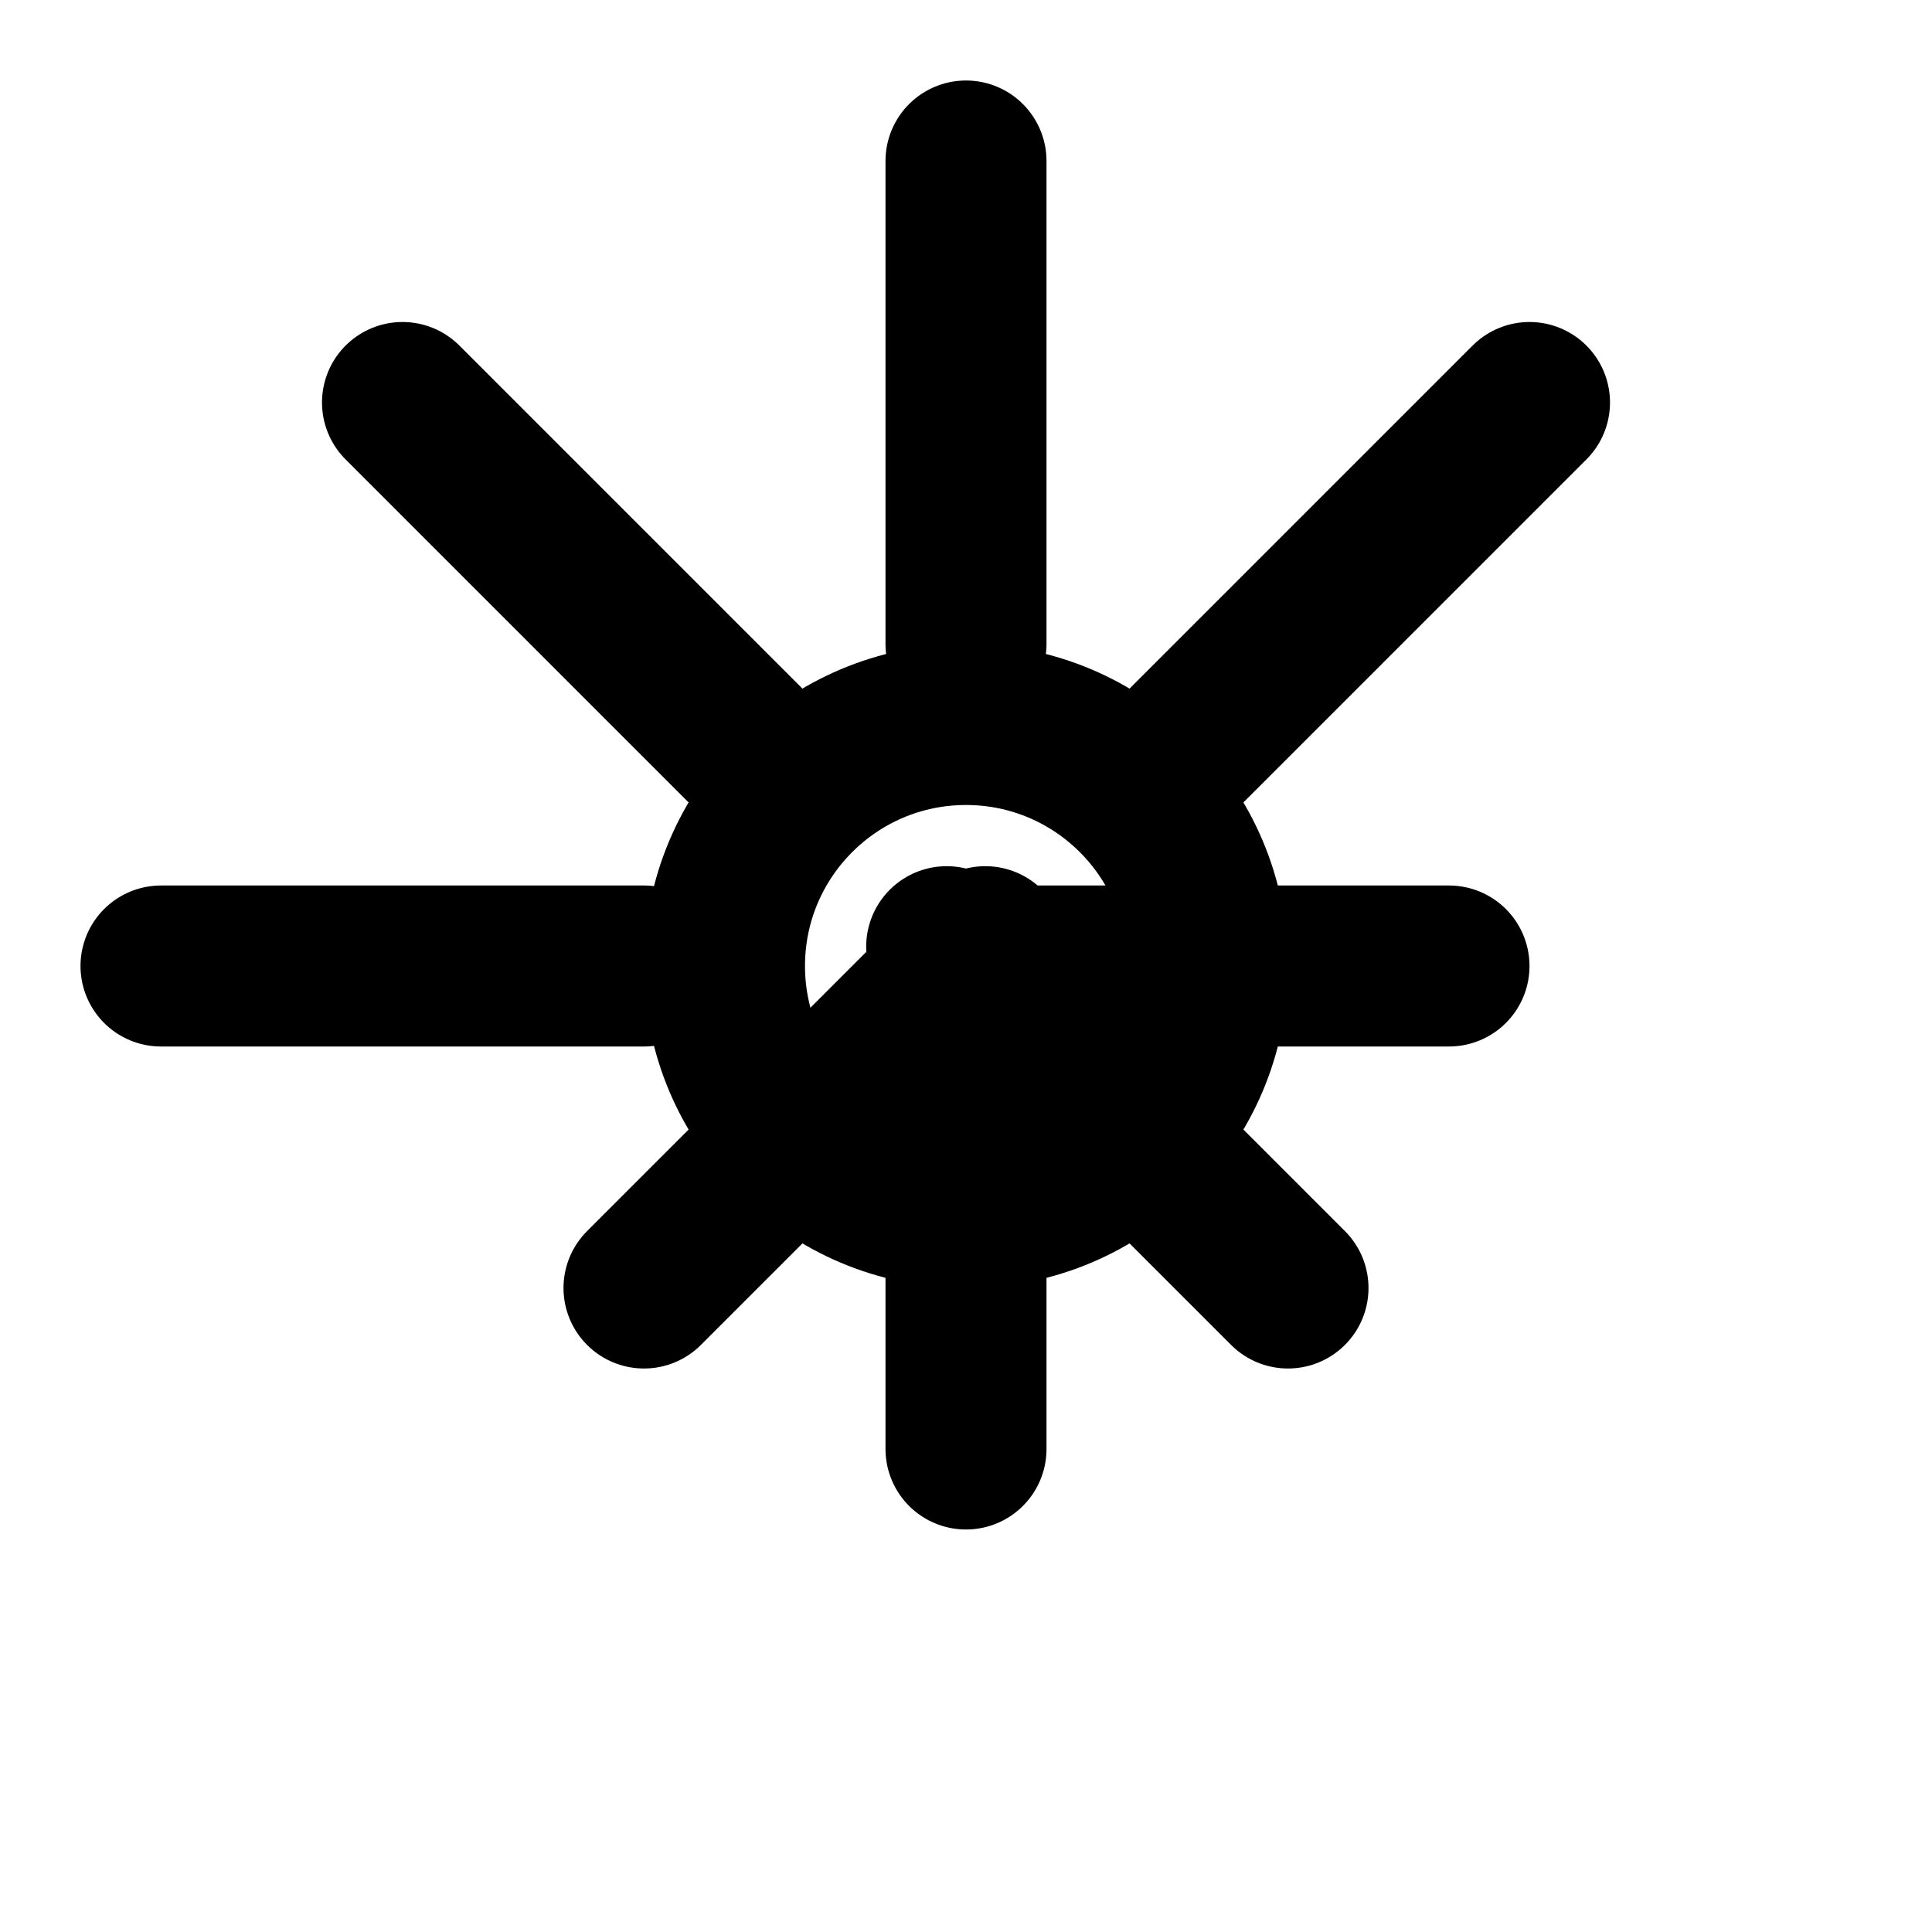
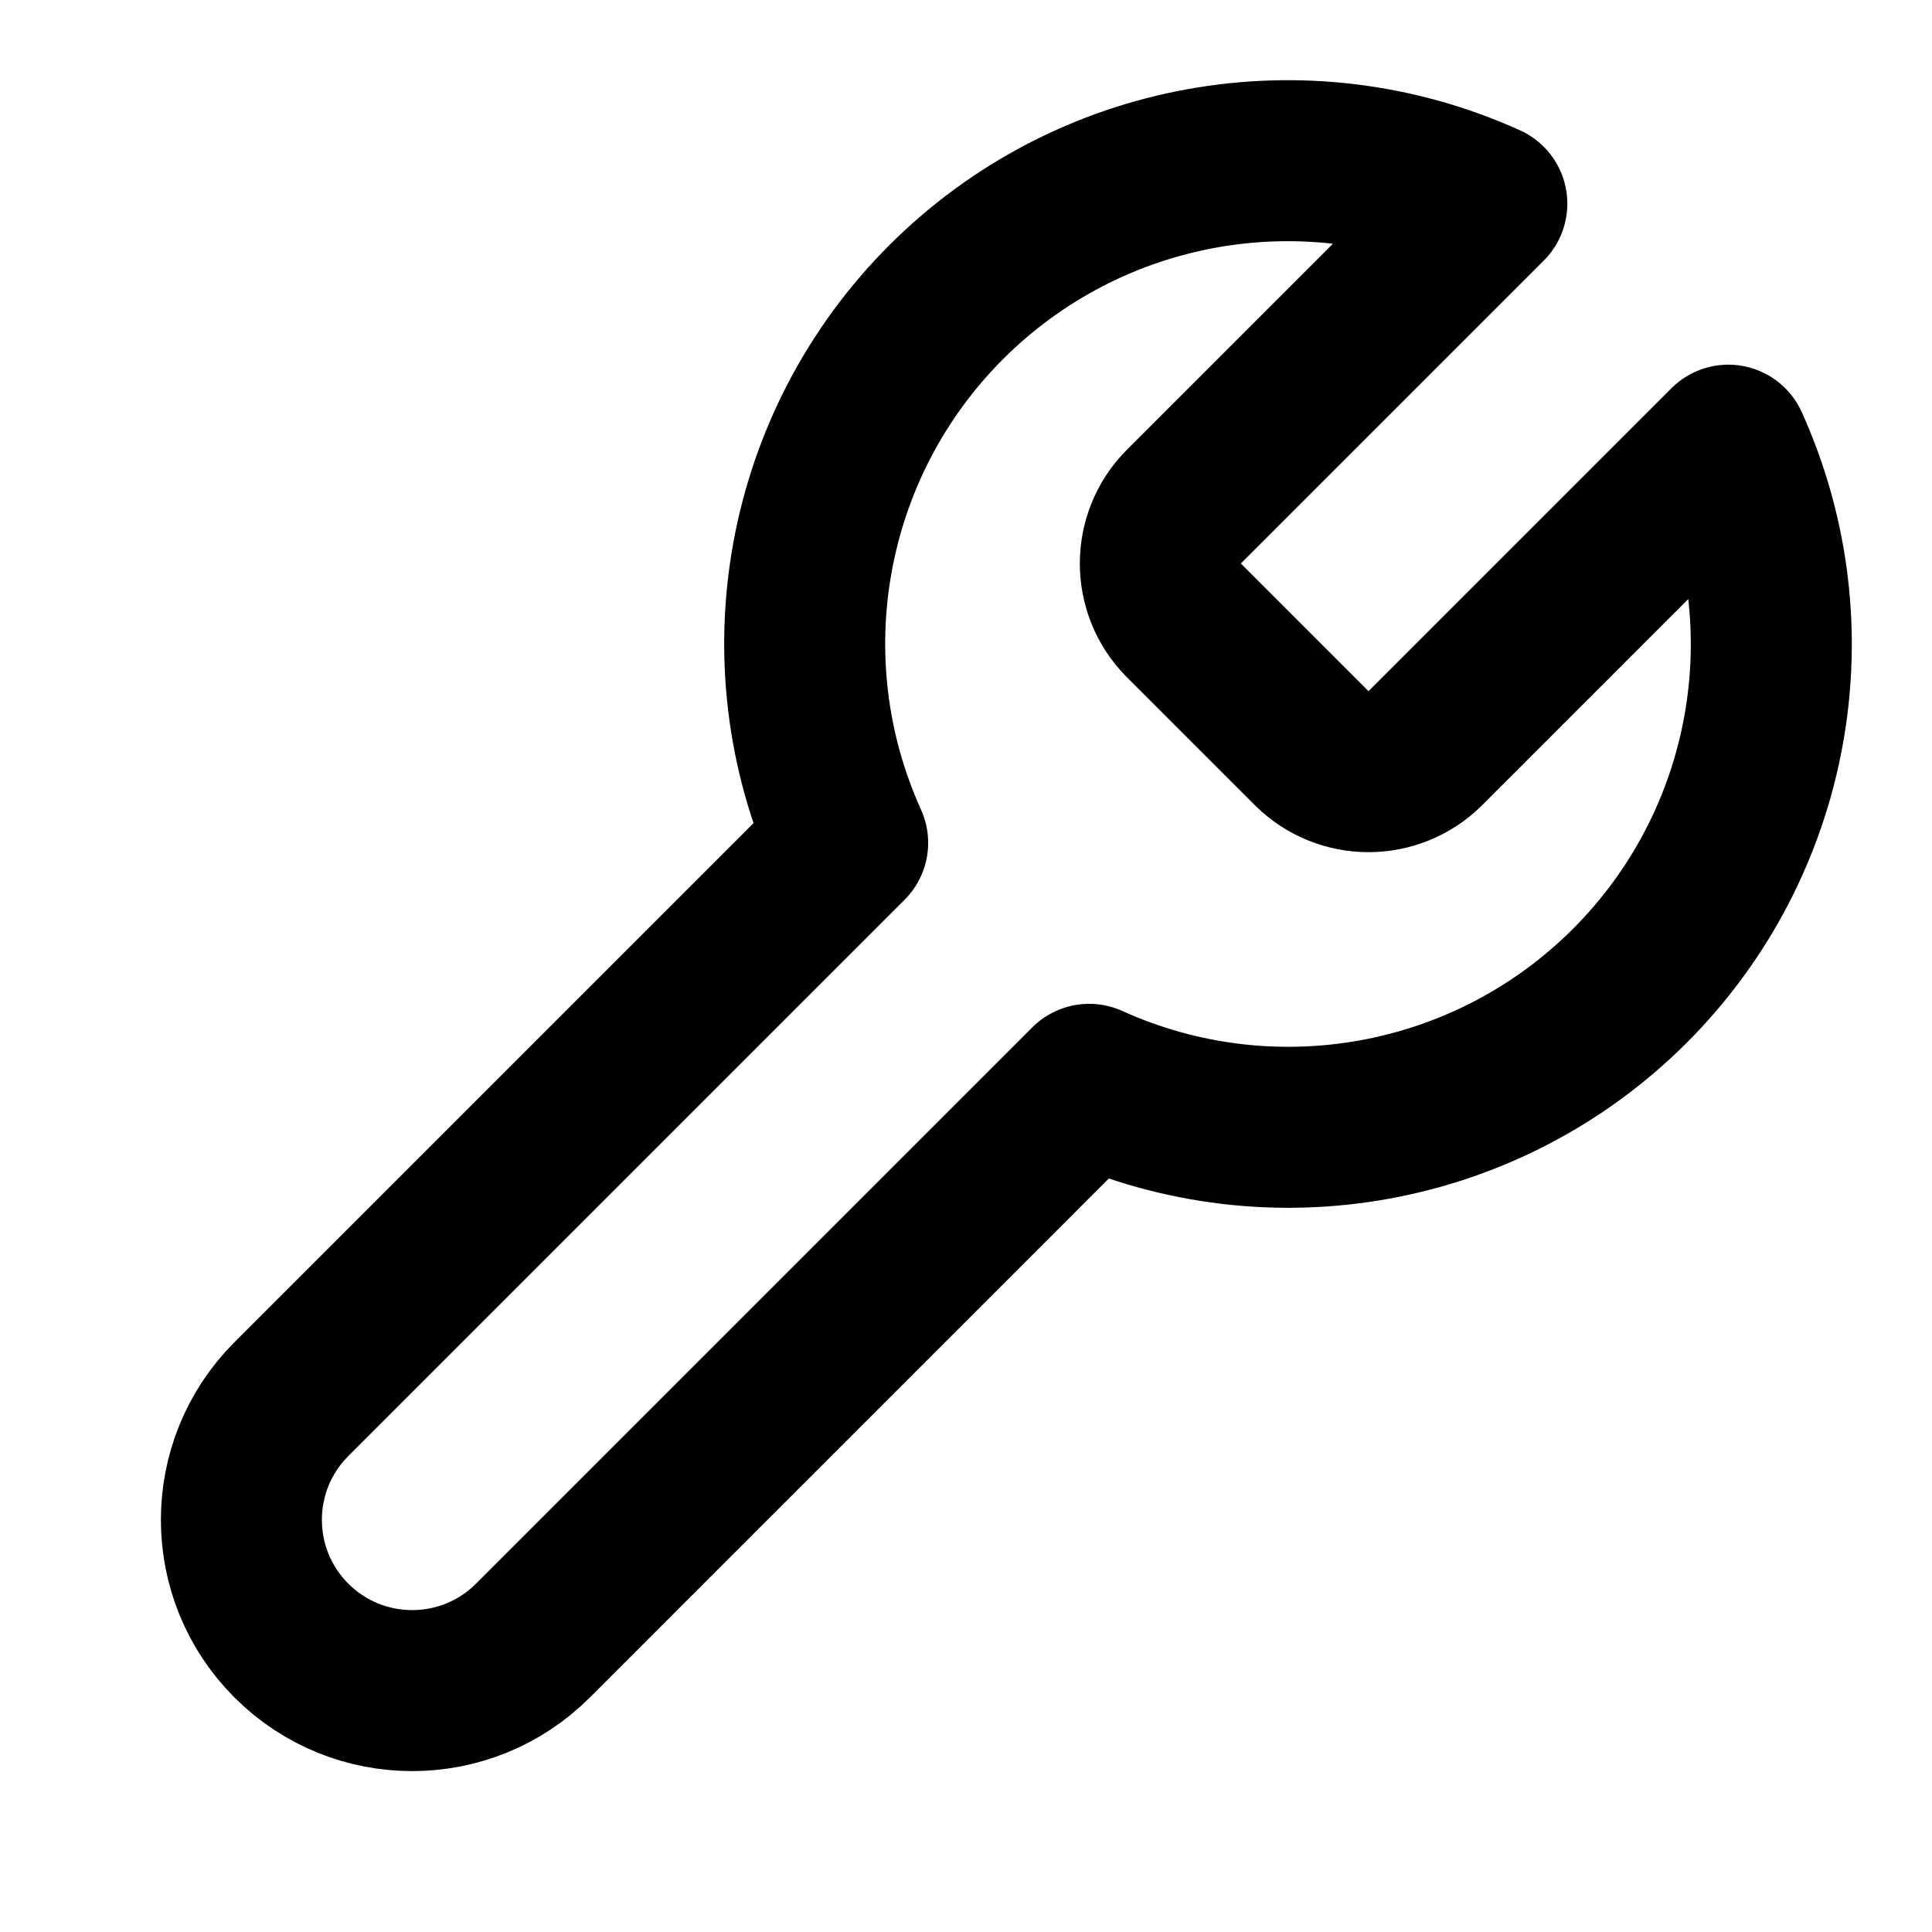
<svg xmlns="http://www.w3.org/2000/svg" viewBox="0 0 24 24" fill="none" stroke="currentColor" stroke-width="2" stroke-linecap="round" stroke-linejoin="round">
-   <circle cx="12" cy="12" r="3" />
-   <path d="M12 2v6m0 4v6M2 12h6m4 0h6M5 5l4.24 4.24m2.52 2.52l4.24 4.24M19 5l-4.24 4.24m-2.52 2.52l-4.24 4.24" />
+   <path d="M14.7 6.3a1 1 0 0 0 0 1.4l1.6 1.6a1 1 0 0 0 1.4 0l3.77-3.77a6 6 0 0 1-7.94 7.94l-6.91 6.91a2.12 2.12 0 0 1-3-3l6.91-6.91a6 6 0 0 1 7.94-7.94l-3.76 3.76z" />
</svg>
